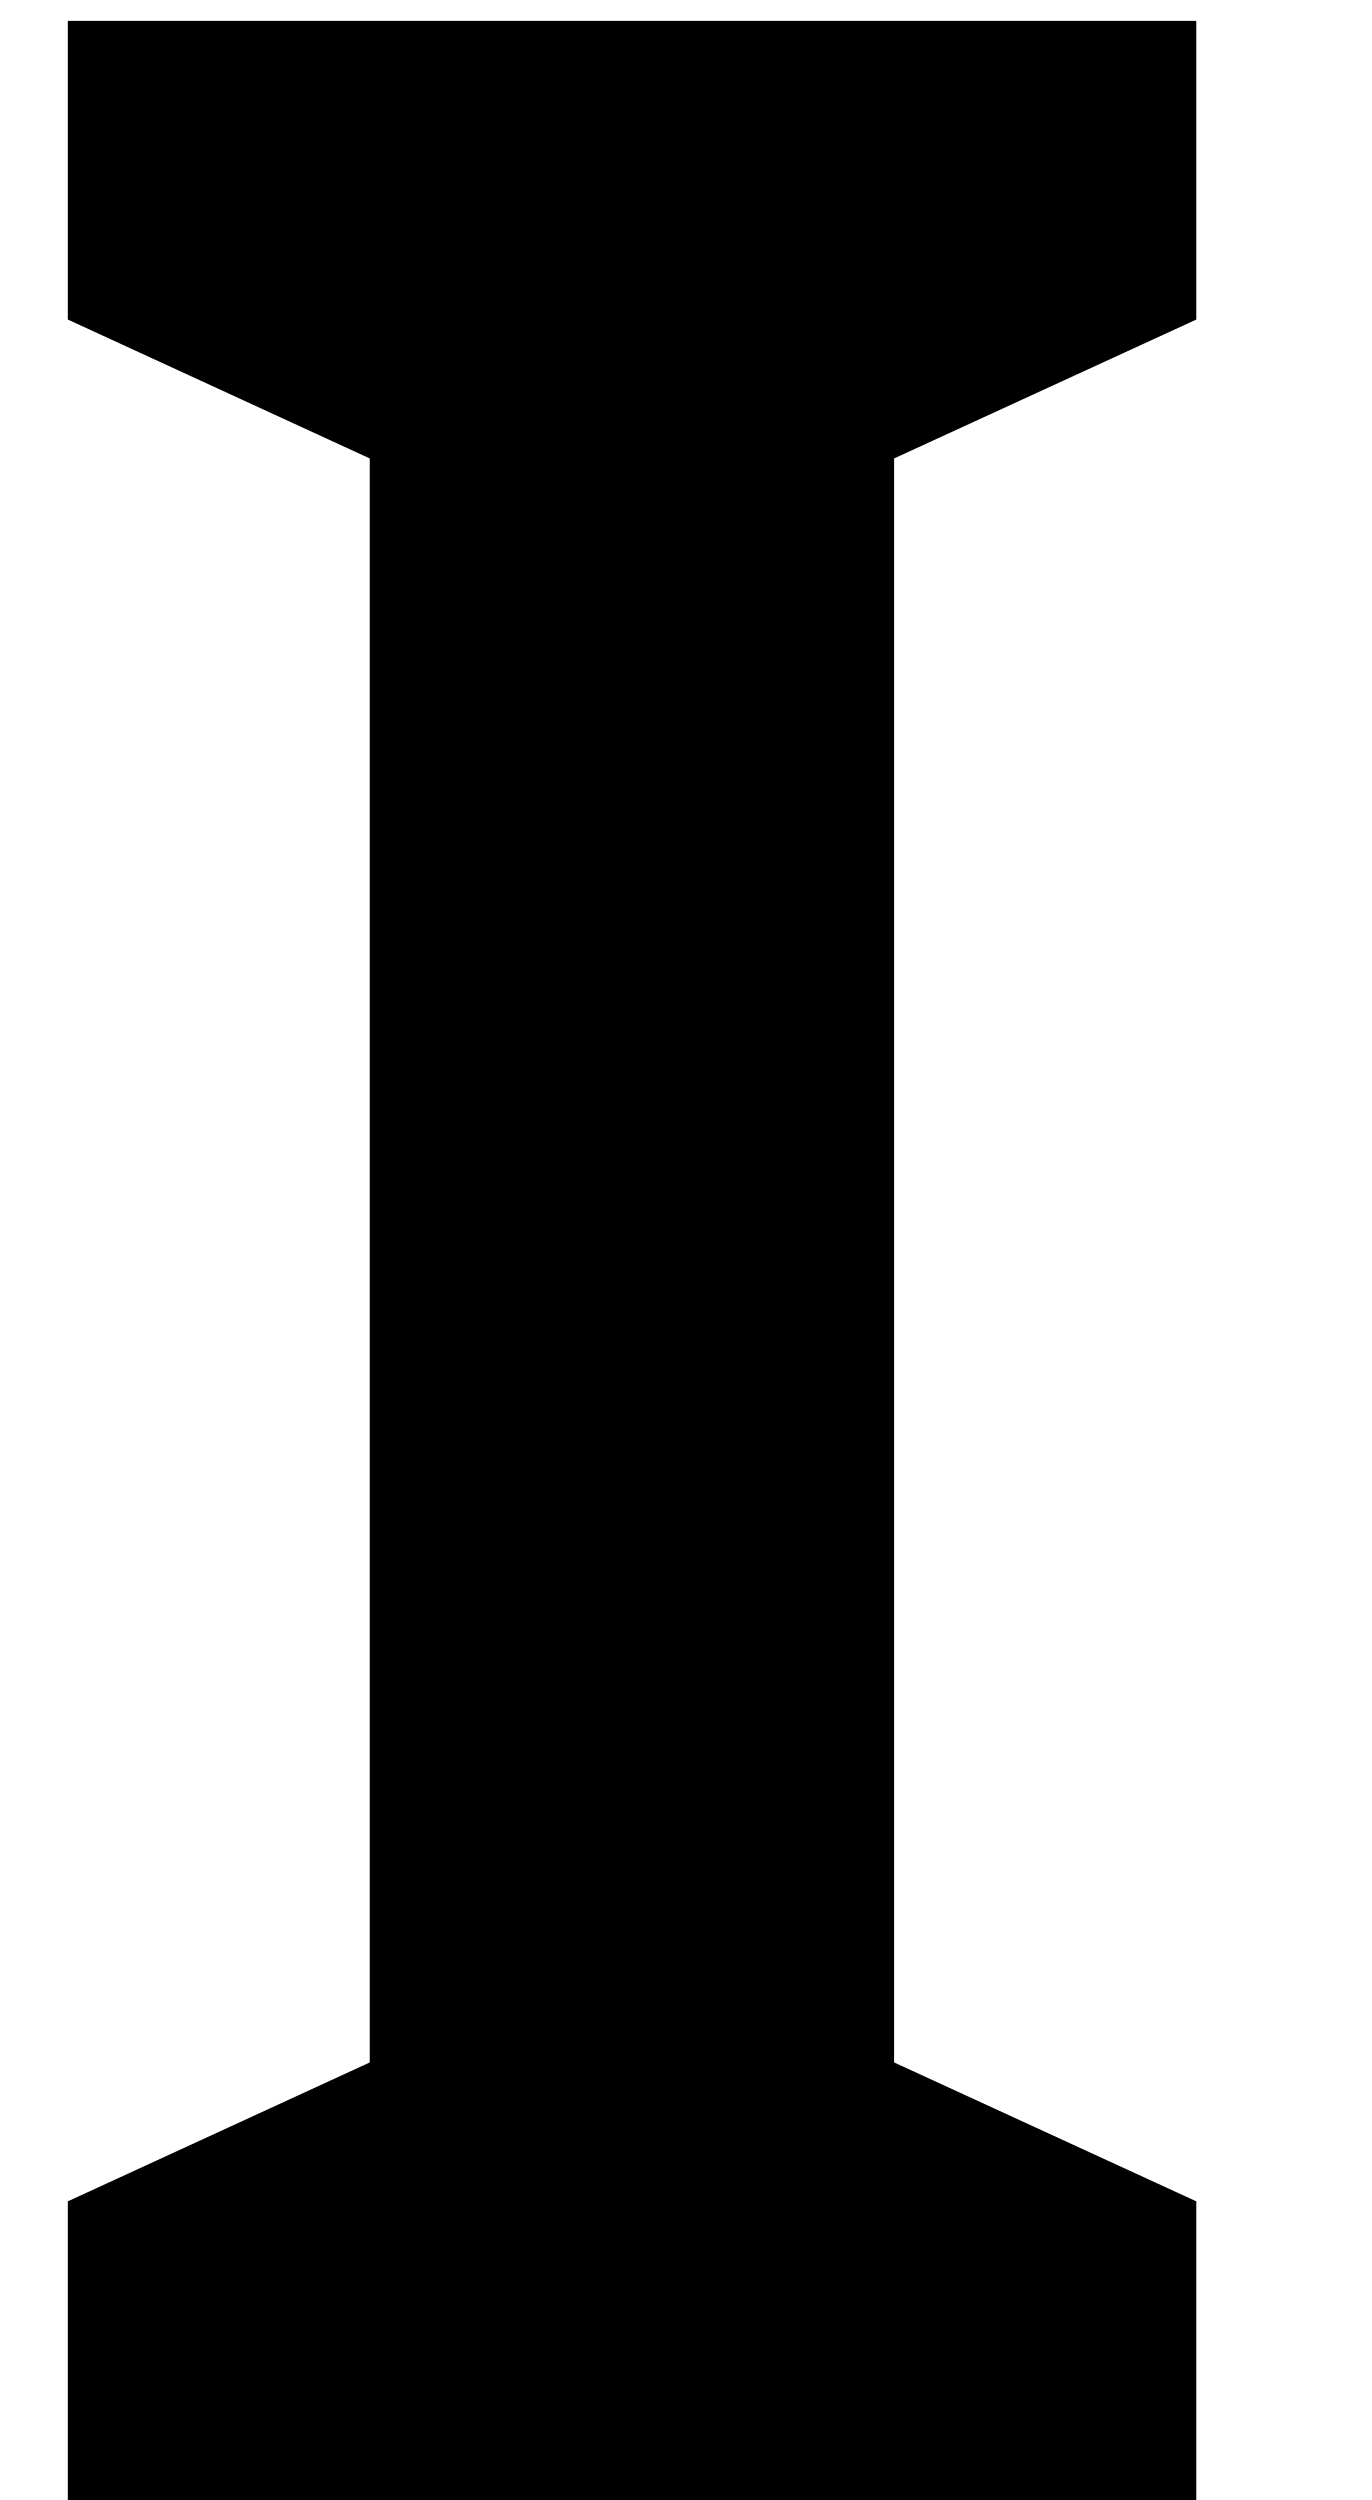
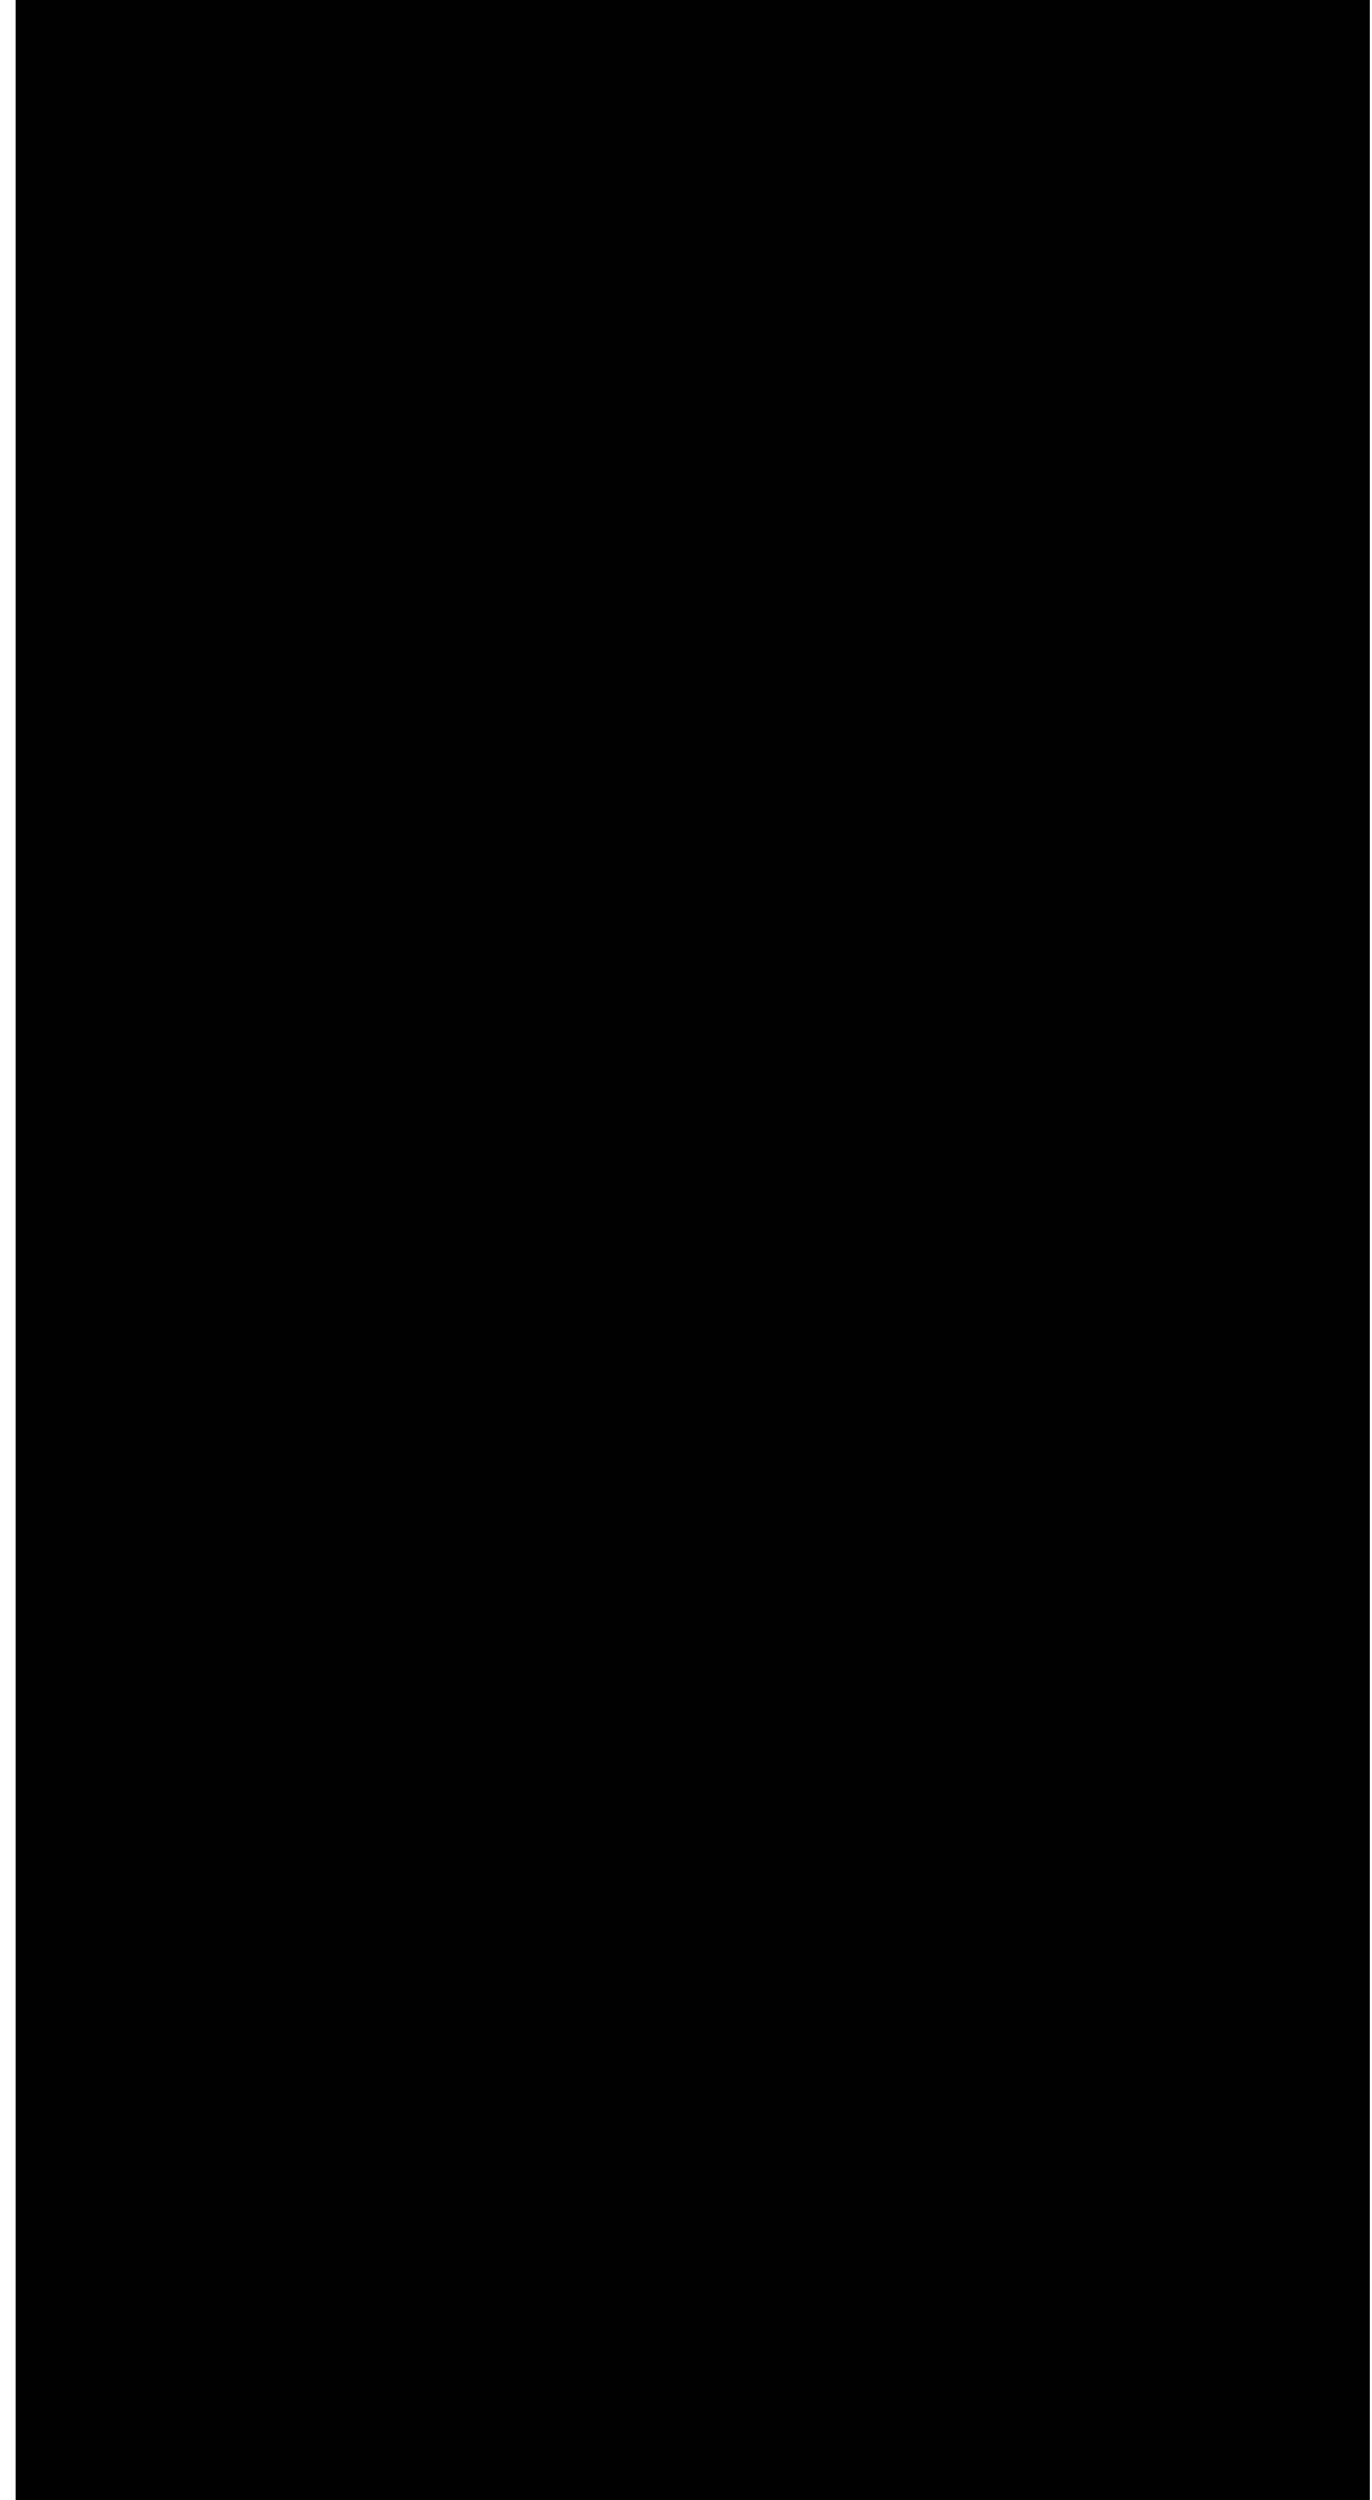
<svg xmlns="http://www.w3.org/2000/svg" width="79px" height="144px" viewBox="0 0 79 144" version="1.1">
  <defs />
-   <g id="Page-1" stroke="none" stroke-width="1" fill="none" fill-rule="evenodd" font-family="SharpGroteskBlack24, Sharp Grotesk Black" font-size="200" font-style="expanded" font-weight="700">
+   <g id="Page-1" stroke="none" stroke-width="1" fill="none" fill-rule="evenodd">
    <g id="Desktop-HD" transform="translate(-686, -413)" fill="#000000">
-       <text id="I">
-         <tspan x="683.5" y="557">I</tspan>
-       </text>
+       <polygon id="I" points="686.9 557 686.9 413 764.9 413 764.9 557" />
    </g>
  </g>
</svg>
